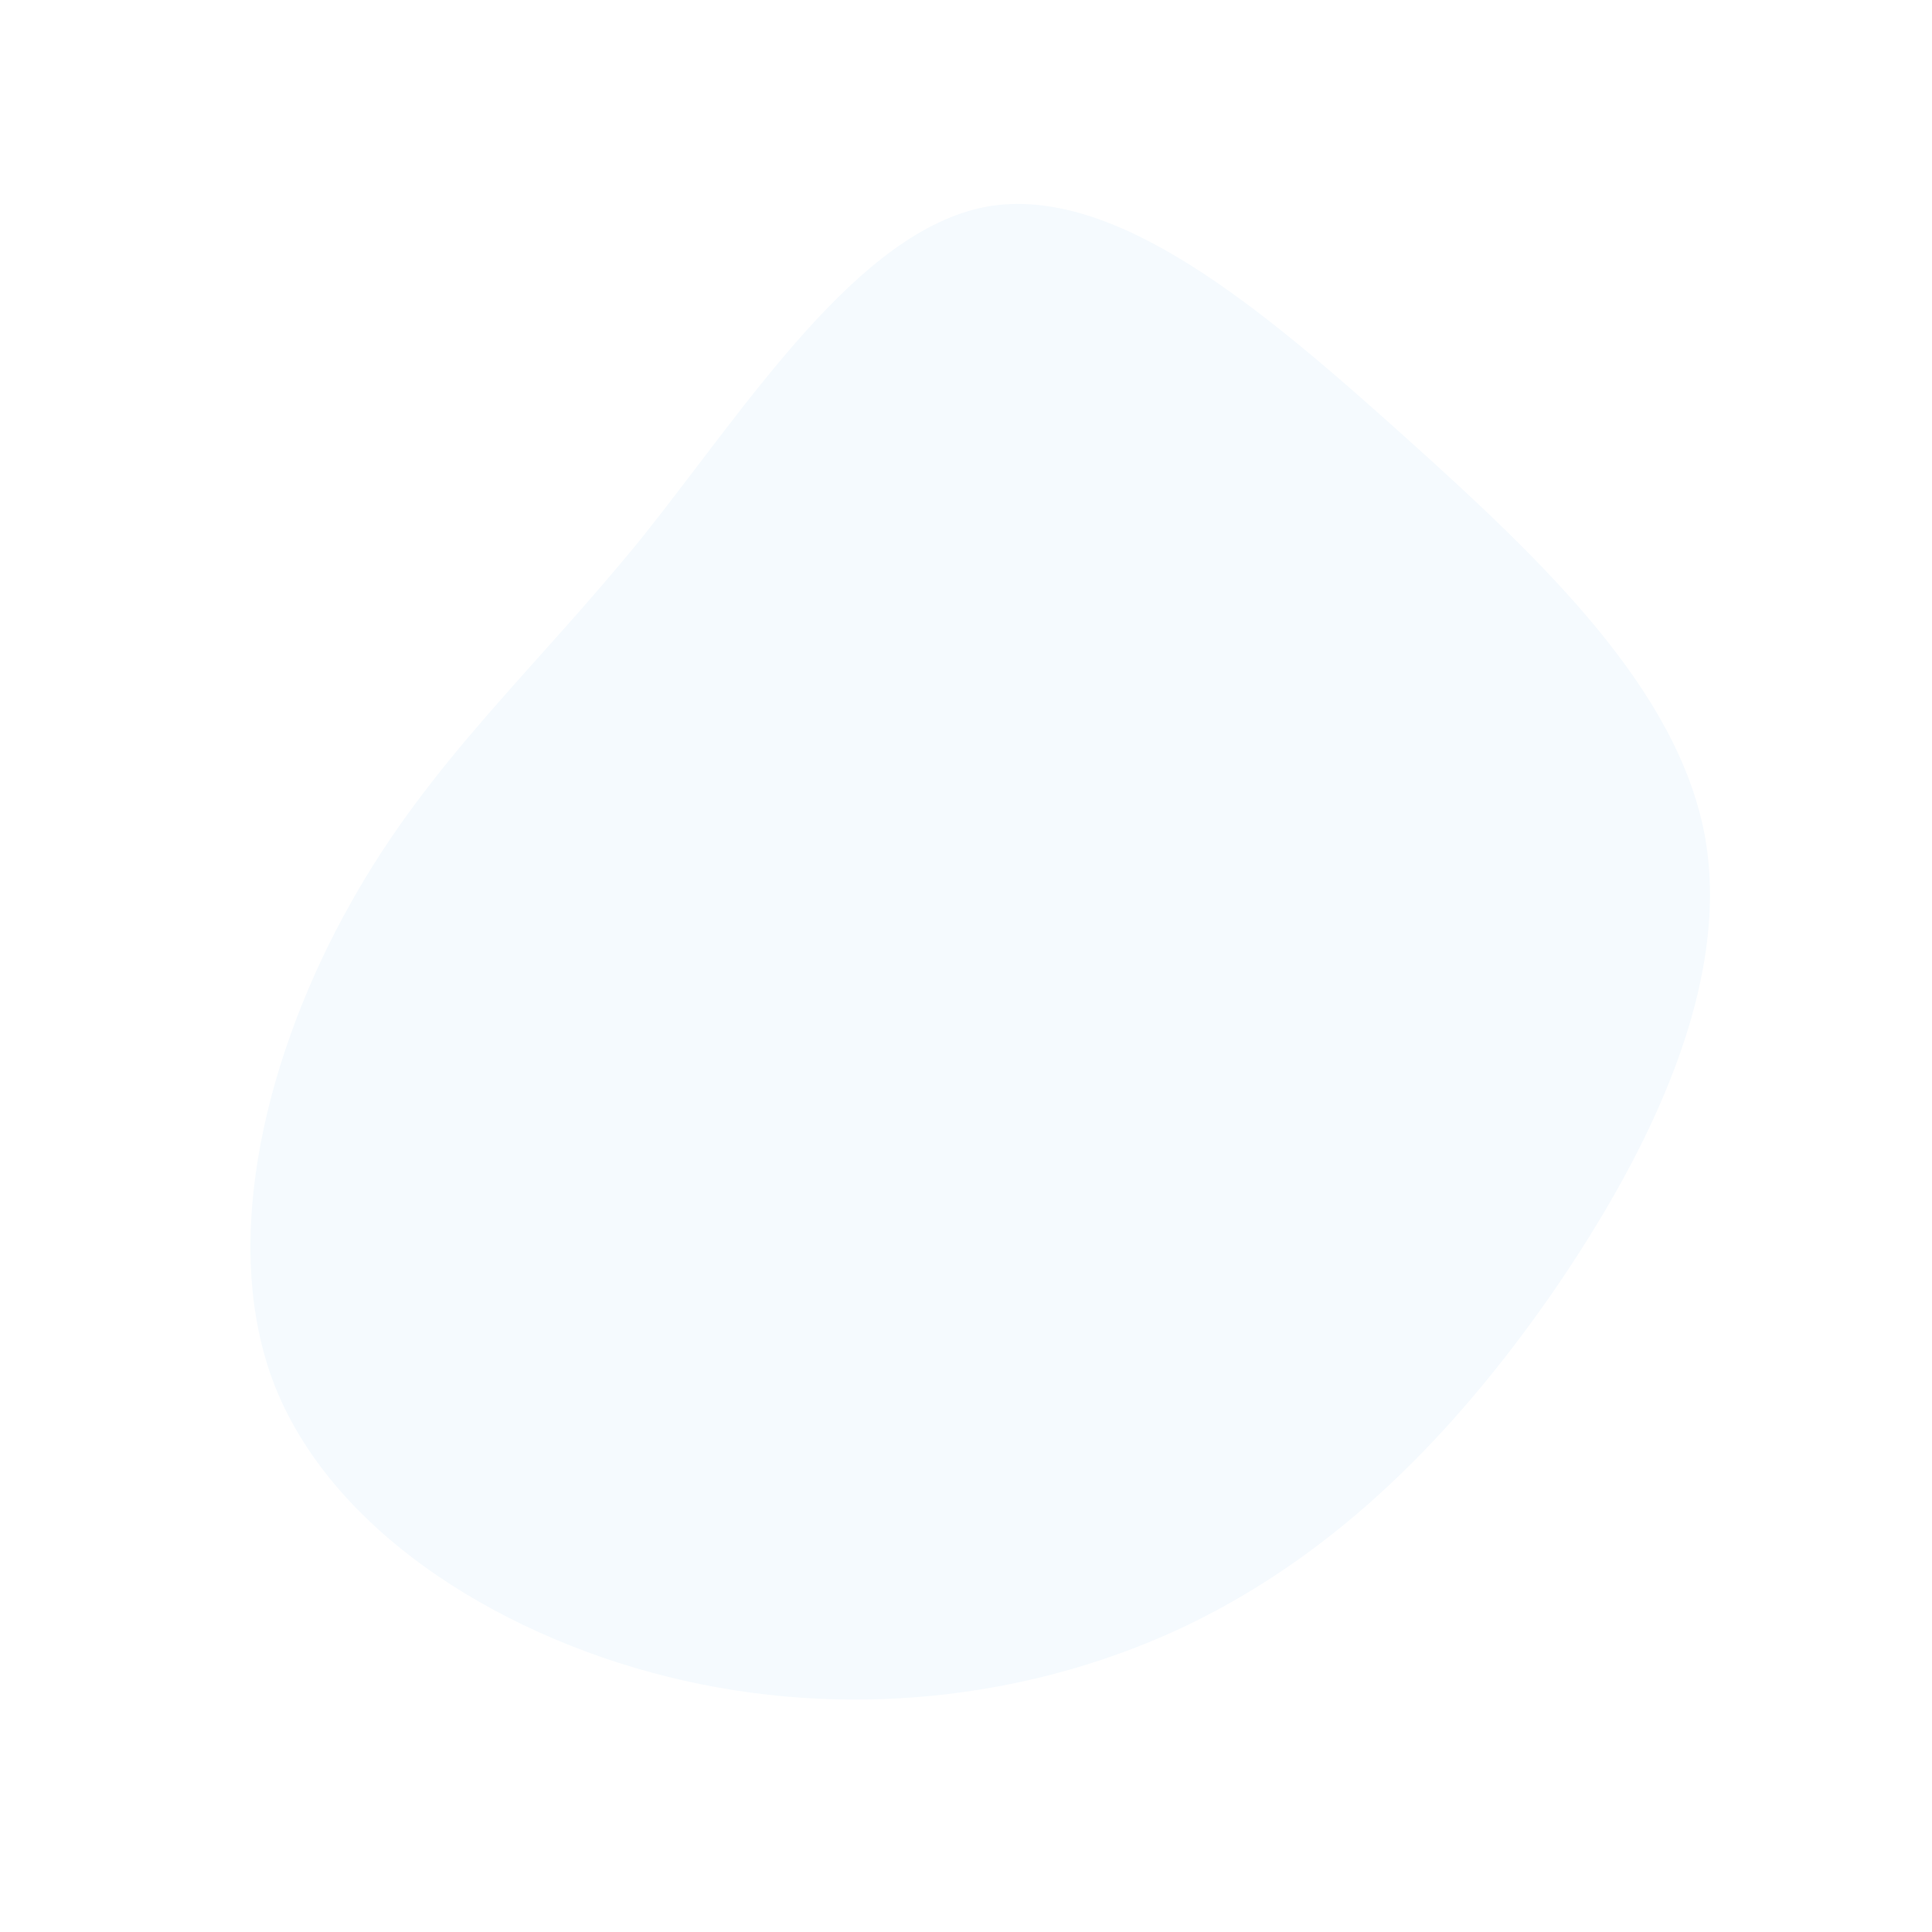
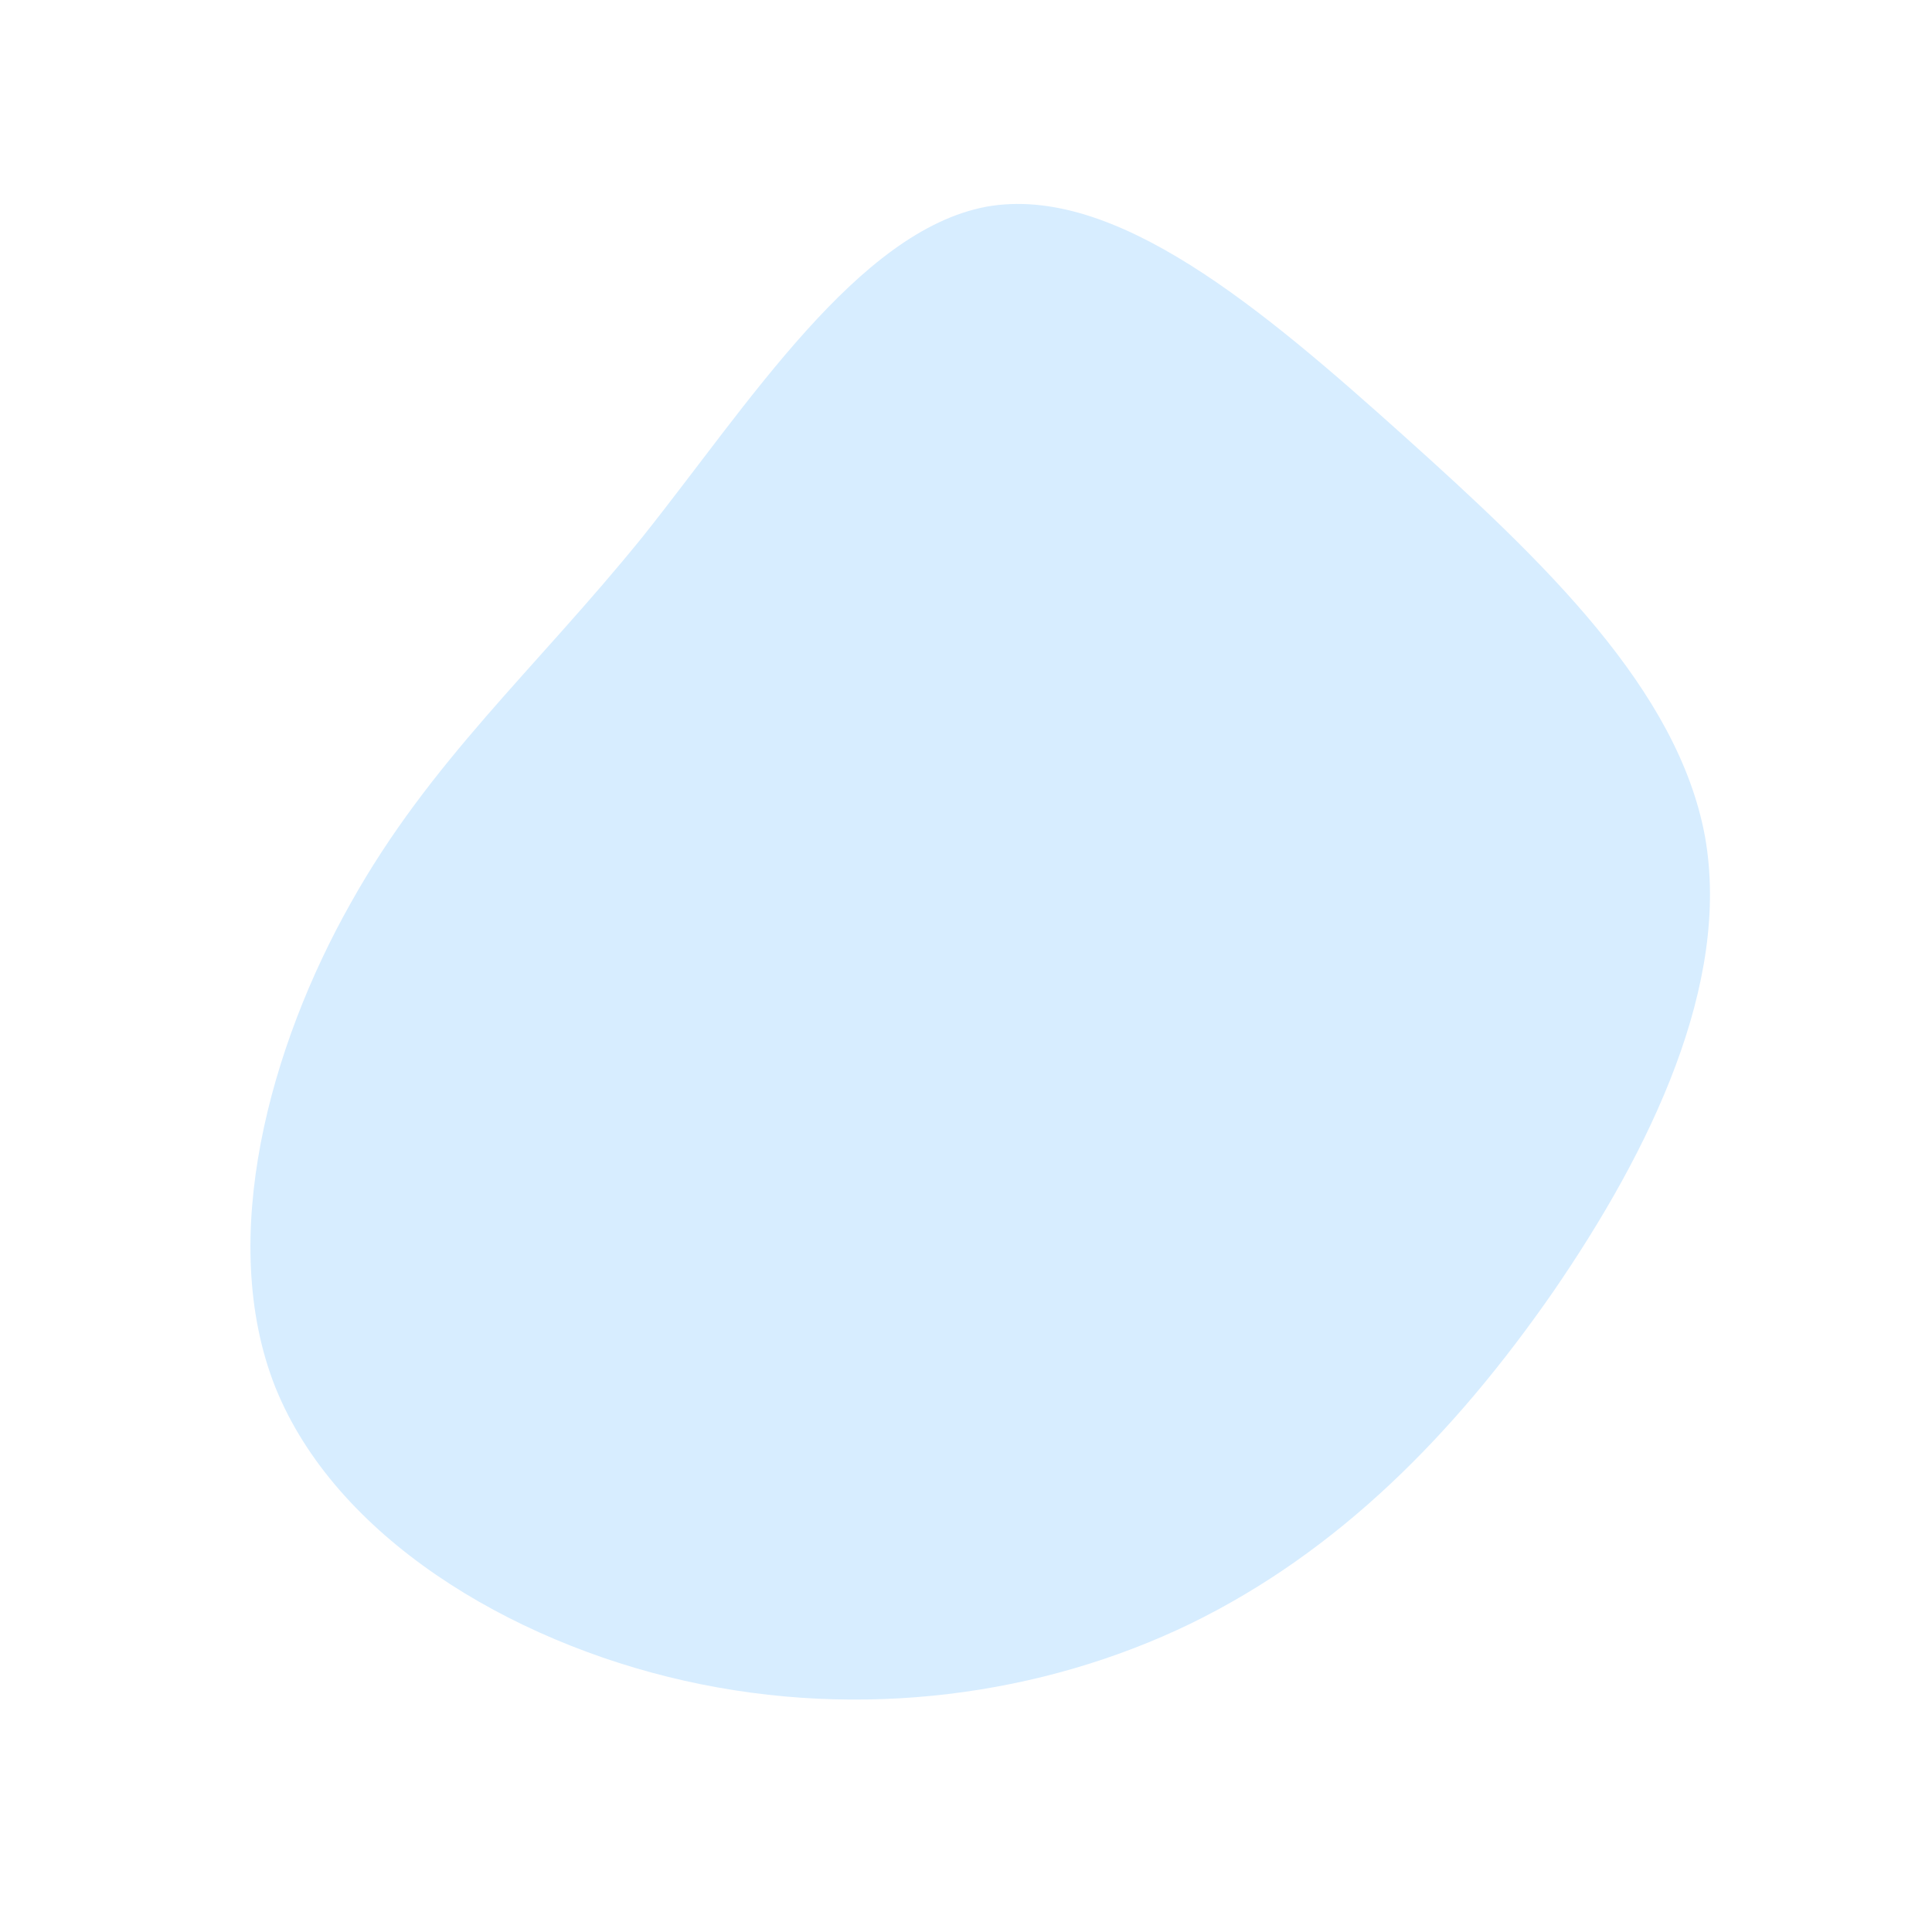
<svg xmlns="http://www.w3.org/2000/svg" viewBox="0 0 200 200">
-   <path fill="#F5FAFE" d="M45.3,-54.9C59.9,-41.8,73.7,-28.6,76.5,-13.4C79.2,1.8,70.9,19,60.8,33.7C50.6,48.4,38.6,60.6,23.2,68.1C7.9,75.5,-10.8,78.1,-29.1,74C-47.4,69.9,-65.3,59,-71.5,43.6C-77.6,28.2,-72,8.2,-63.7,-6.5C-55.5,-21.2,-44.6,-30.7,-33.5,-44.4C-22.5,-58.2,-11.2,-76.1,2.1,-78.6C15.4,-81,30.7,-68,45.3,-54.9Z" transform="translate(100 100)" />
+   <path fill="#d7edff" d="M45.3,-54.9C59.9,-41.8,73.7,-28.6,76.5,-13.4C79.2,1.8,70.9,19,60.8,33.7C50.6,48.4,38.6,60.6,23.2,68.1C7.9,75.5,-10.8,78.1,-29.1,74C-47.4,69.9,-65.3,59,-71.5,43.6C-77.6,28.2,-72,8.2,-63.7,-6.5C-55.5,-21.2,-44.6,-30.7,-33.5,-44.4C-22.5,-58.2,-11.2,-76.1,2.1,-78.6C15.4,-81,30.7,-68,45.3,-54.9Z" transform="translate(100 100)" />
</svg>
